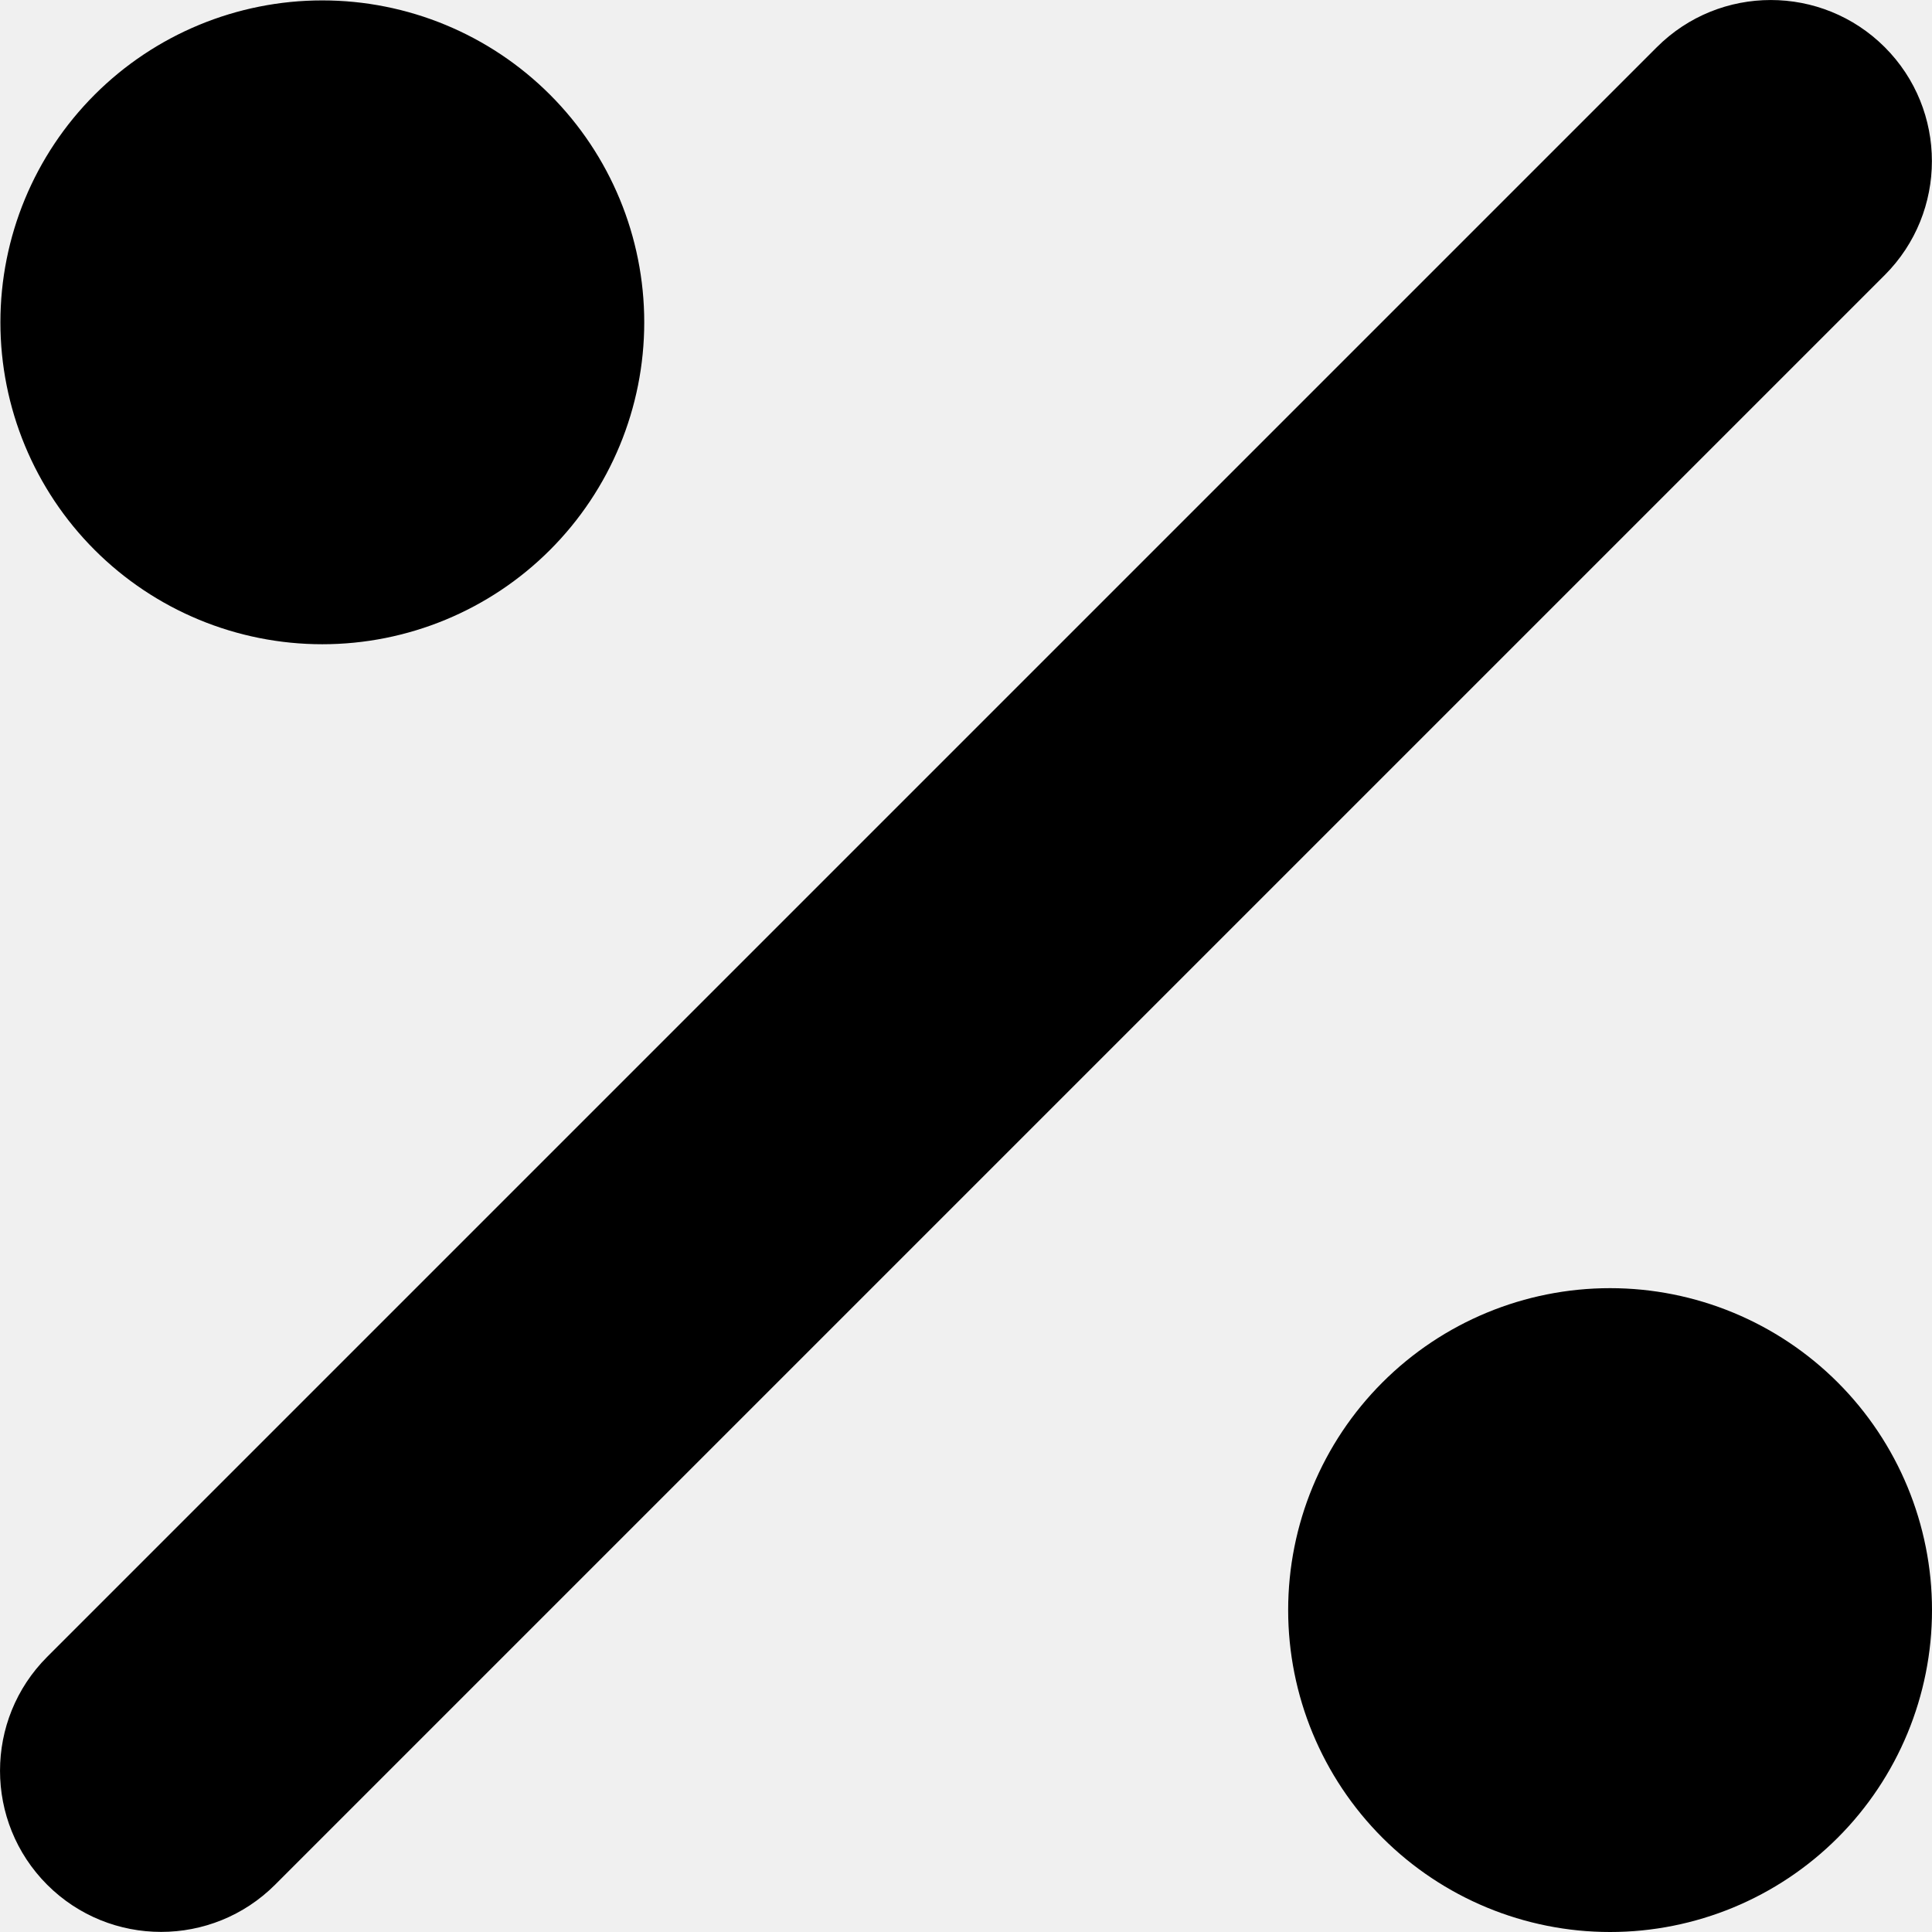
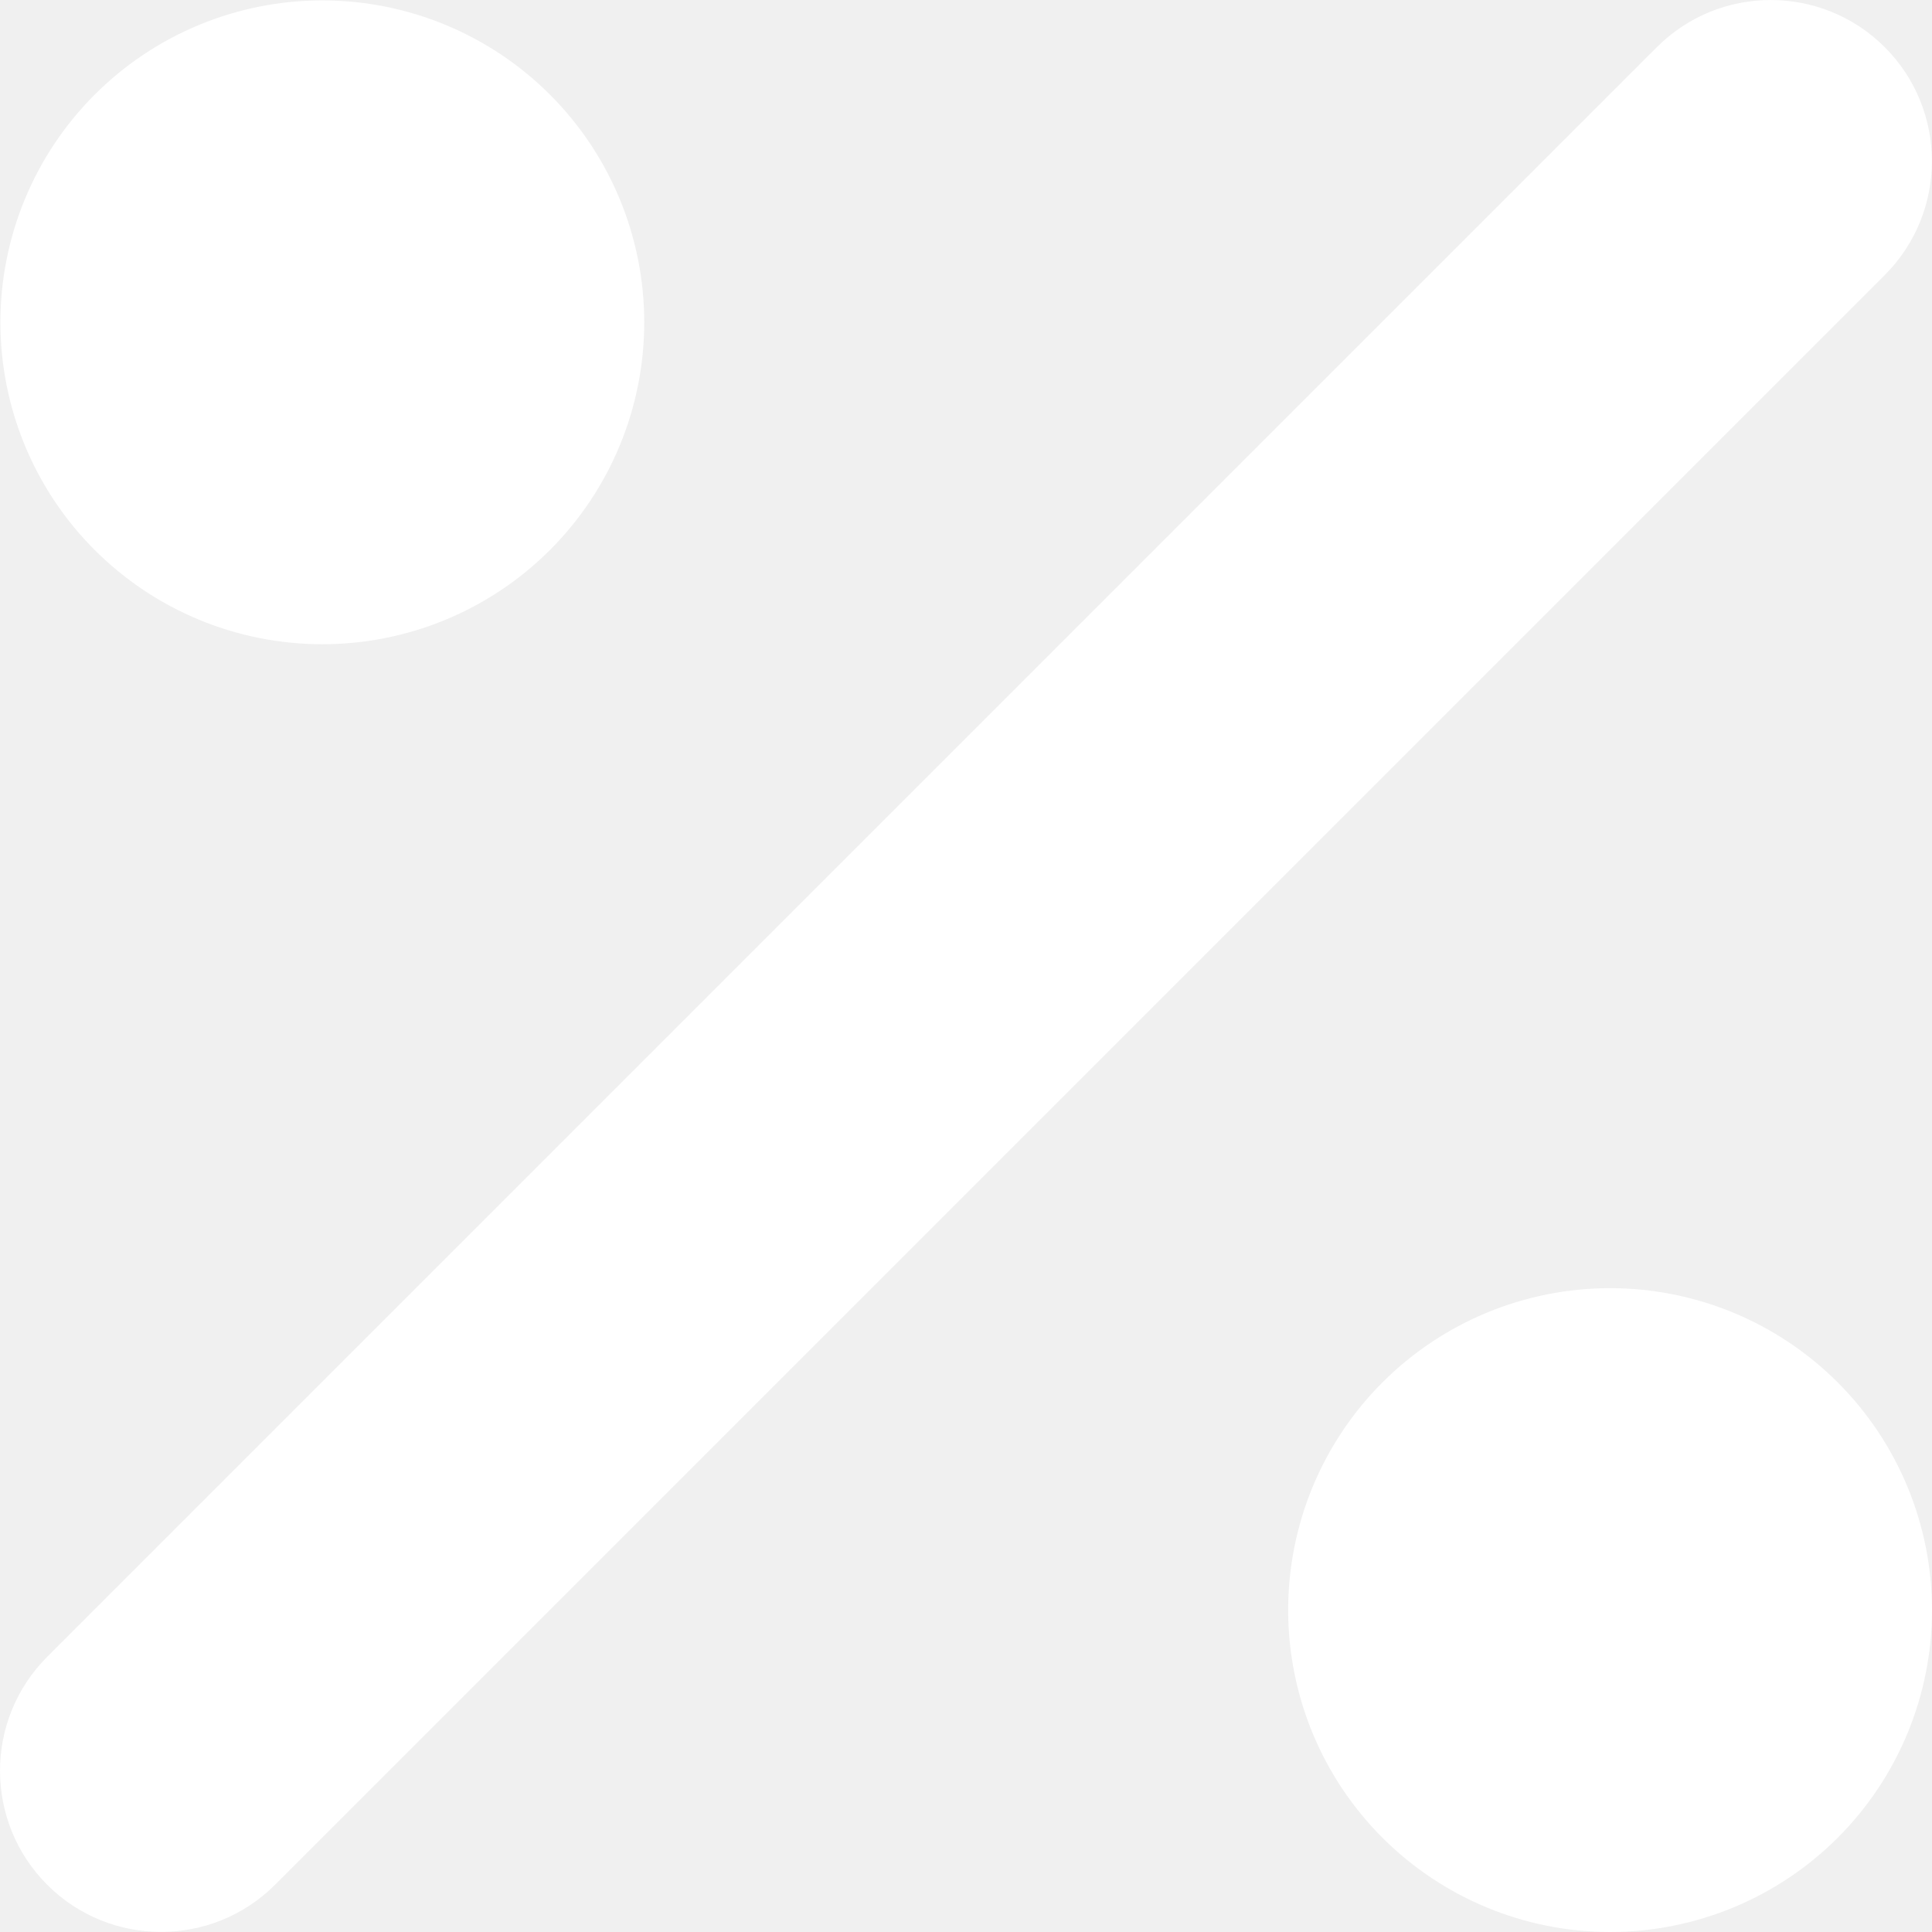
- <svg xmlns="http://www.w3.org/2000/svg" width="24" height="24" viewBox="0 0 24 24" fill="none">
-   <path d="M23.413 3.417C24.194 2.635 24.194 1.367 23.413 0.586C22.631 -0.195 21.363 -0.195 20.582 0.586L0.586 20.582C-0.195 21.363 -0.195 22.631 0.586 23.413C1.367 24.194 2.635 24.194 3.417 23.413L23.413 3.417ZM8.003 4.004C8.003 2.943 7.582 1.926 6.832 1.176C6.082 0.426 5.065 0.005 4.004 0.005C2.943 0.005 1.926 0.426 1.176 1.176C0.426 1.926 0.005 2.943 0.005 4.004C0.005 5.065 0.426 6.082 1.176 6.832C1.926 7.582 2.943 8.003 4.004 8.003C5.065 8.003 6.082 7.582 6.832 6.832C7.582 6.082 8.003 5.065 8.003 4.004ZM24 20.001C24 18.94 23.579 17.923 22.829 17.173C22.079 16.423 21.061 16.002 20.001 16.002C18.94 16.002 17.923 16.423 17.173 17.173C16.423 17.923 16.002 18.94 16.002 20.001C16.002 21.061 16.423 22.079 17.173 22.829C17.923 23.579 18.94 24 20.001 24C21.061 24 22.079 23.579 22.829 22.829C23.579 22.079 24 21.061 24 20.001Z" fill="black" />
+ <svg xmlns="http://www.w3.org/2000/svg" width="24" height="24" viewBox="0 0 24 24">
+   <path d="M23.413 3.417C24.194 2.635 24.194 1.367 23.413 0.586C22.631 -0.195 21.363 -0.195 20.582 0.586L0.586 20.582C-0.195 21.363 -0.195 22.631 0.586 23.413C1.367 24.194 2.635 24.194 3.417 23.413L23.413 3.417ZM8.003 4.004C8.003 2.943 7.582 1.926 6.832 1.176C6.082 0.426 5.065 0.005 4.004 0.005C2.943 0.005 1.926 0.426 1.176 1.176C0.426 1.926 0.005 2.943 0.005 4.004C0.005 5.065 0.426 6.082 1.176 6.832C1.926 7.582 2.943 8.003 4.004 8.003C5.065 8.003 6.082 7.582 6.832 6.832C7.582 6.082 8.003 5.065 8.003 4.004ZM24 20.001C24 18.94 23.579 17.923 22.829 17.173C22.079 16.423 21.061 16.002 20.001 16.002C18.94 16.002 17.923 16.423 17.173 17.173C16.423 17.923 16.002 18.94 16.002 20.001C16.002 21.061 16.423 22.079 17.173 22.829C17.923 23.579 18.94 24 20.001 24C21.061 24 22.079 23.579 22.829 22.829C23.579 22.079 24 21.061 24 20.001Z" fill="white" />
</svg>
